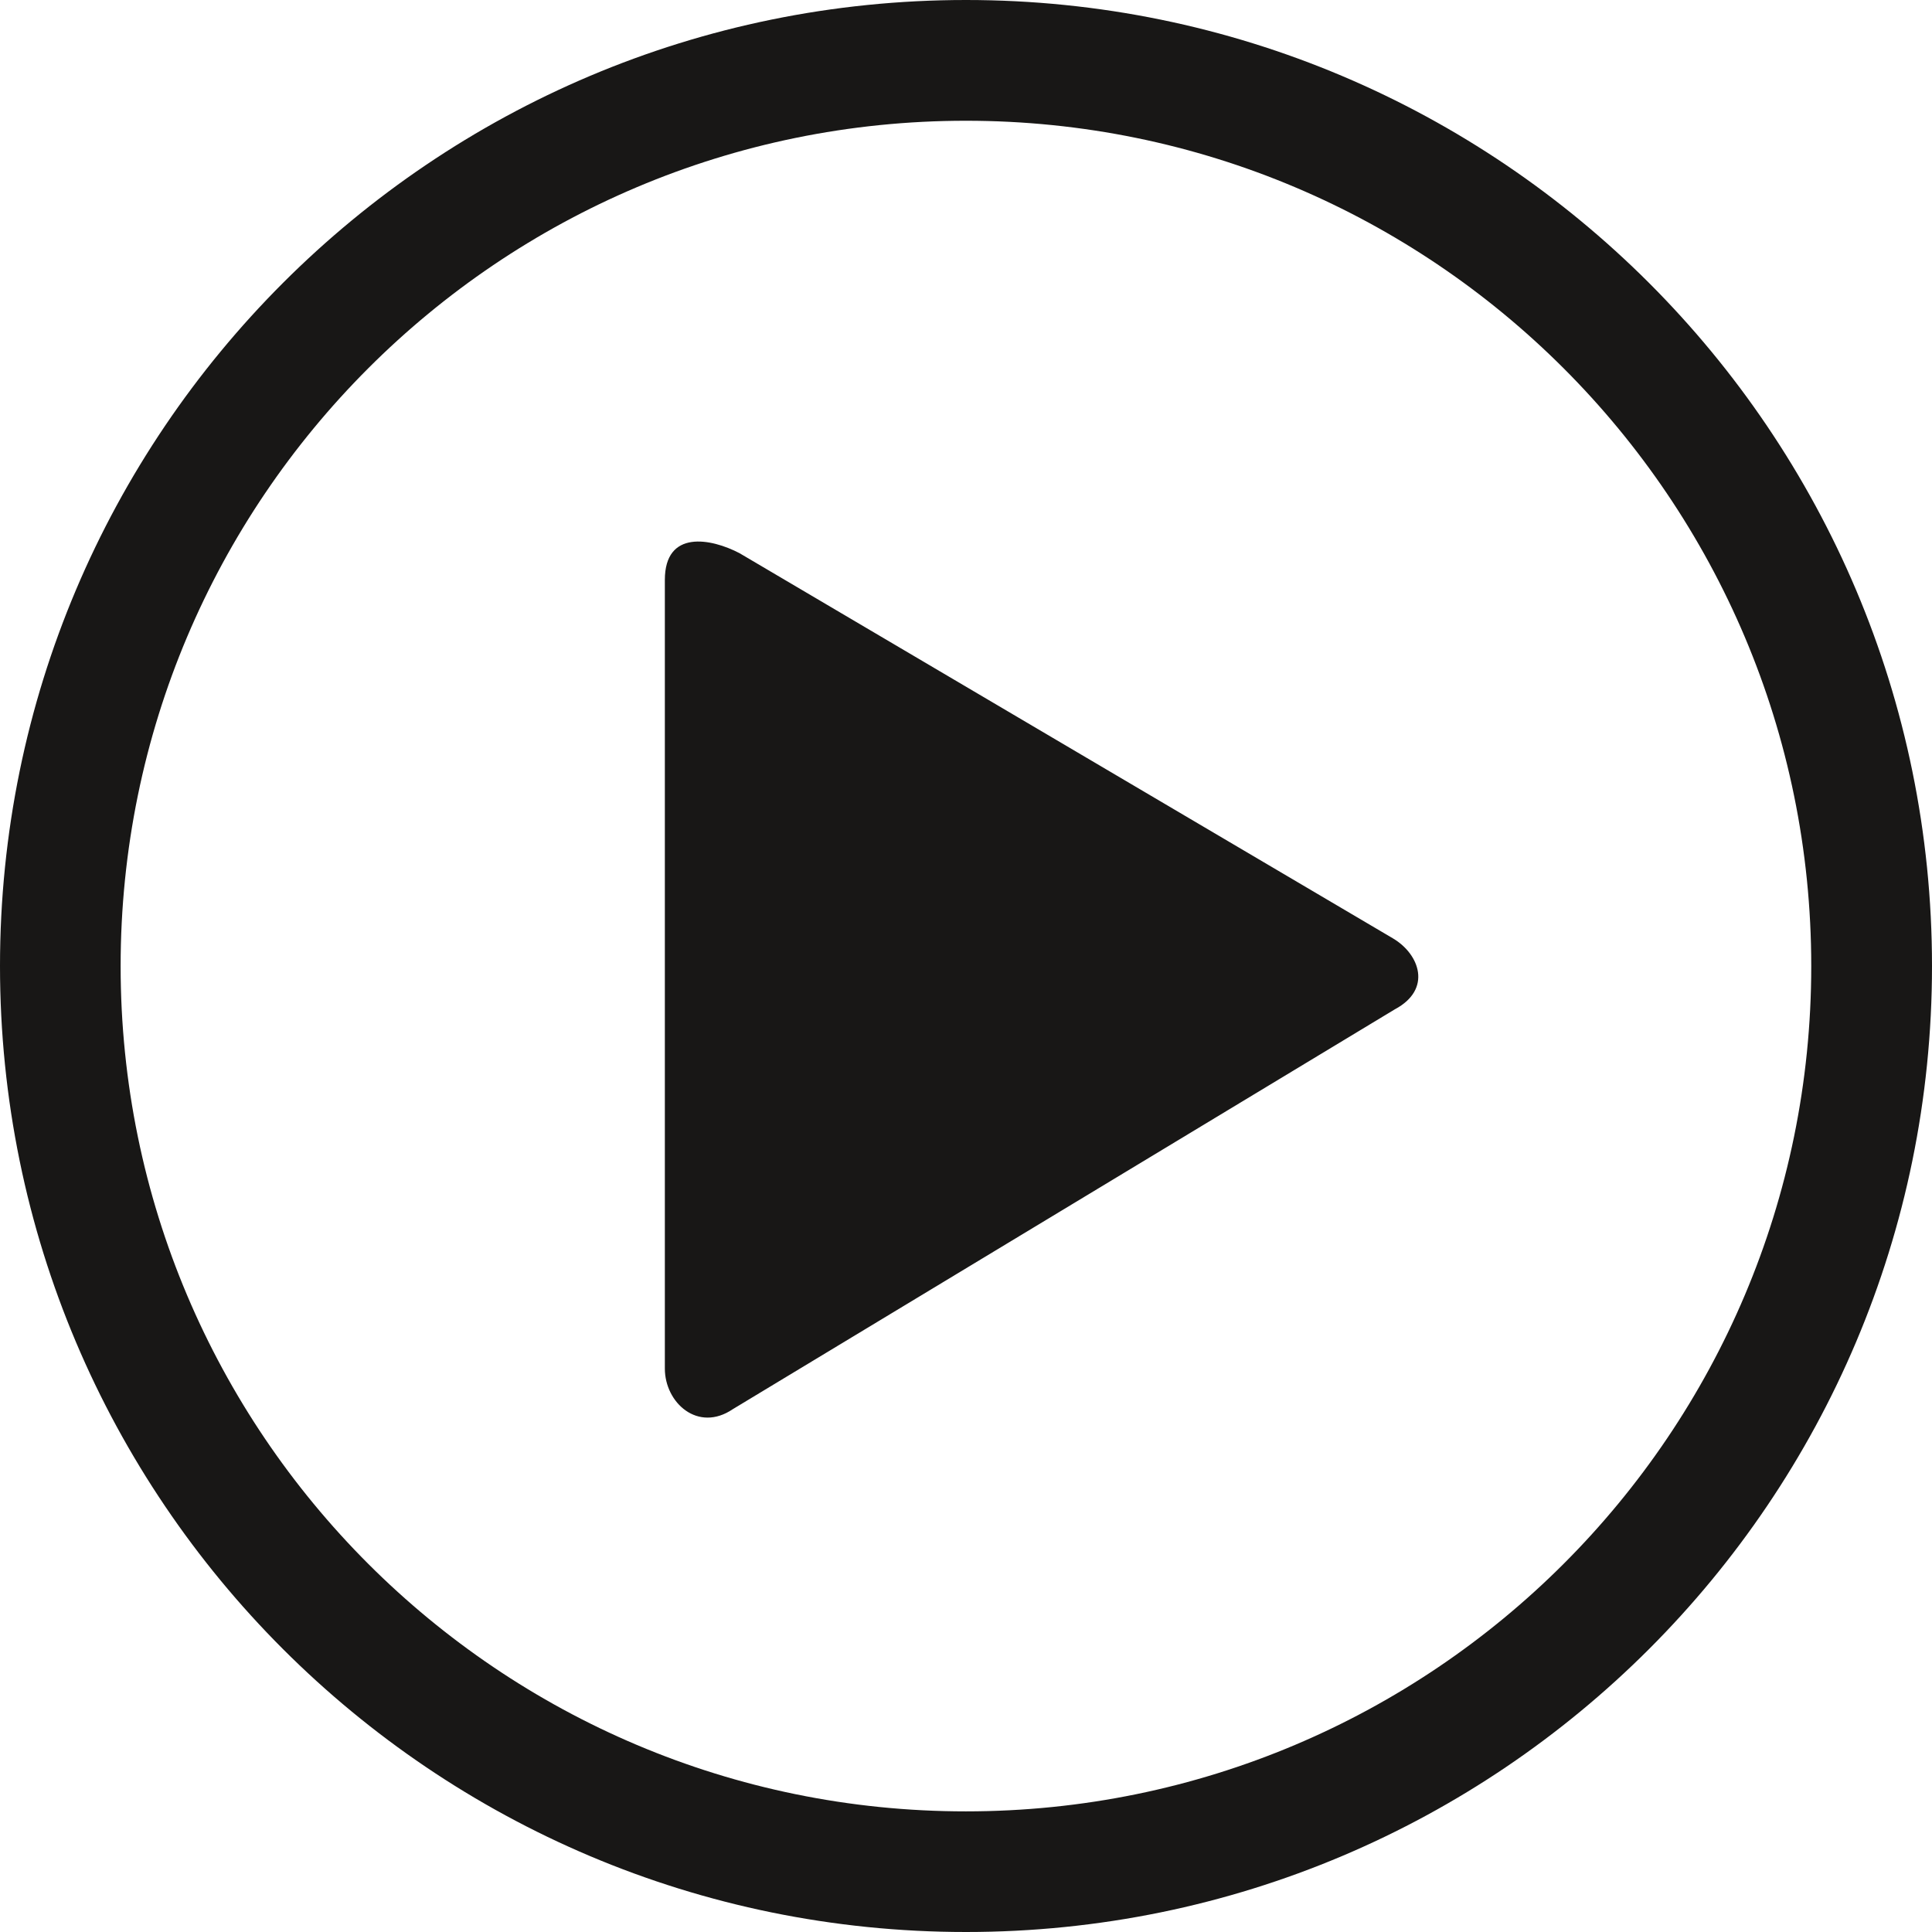
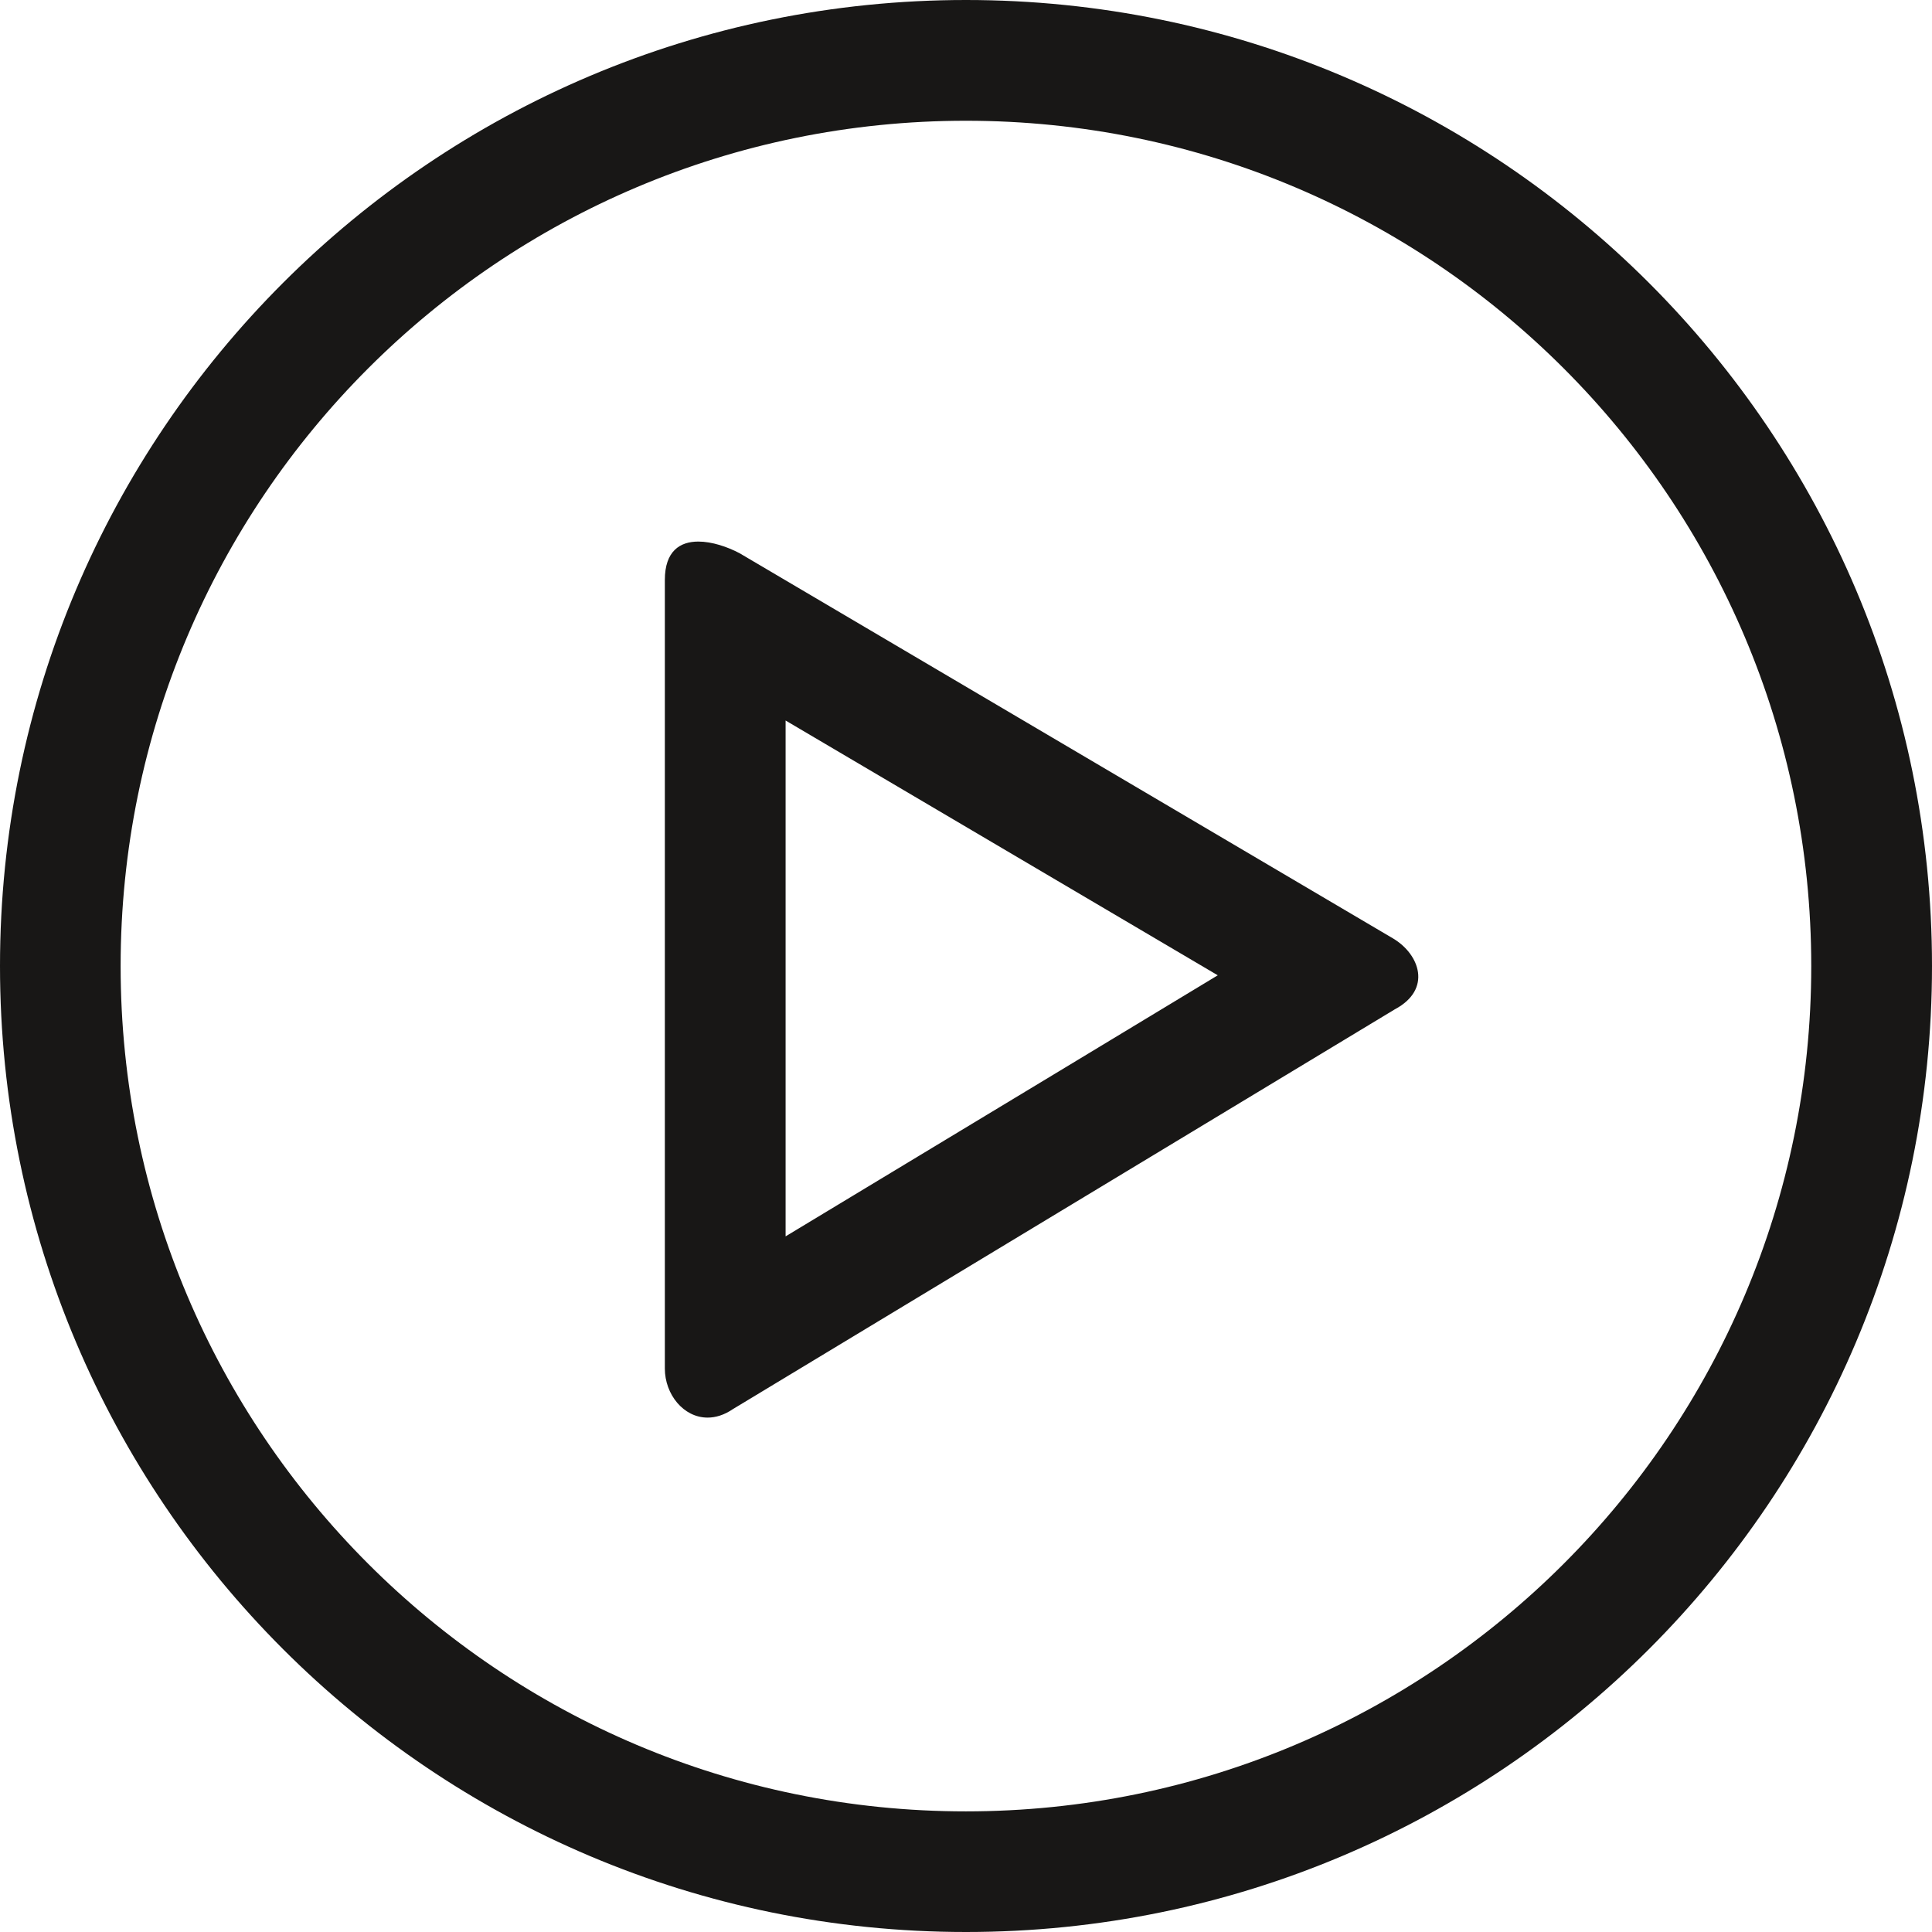
<svg xmlns="http://www.w3.org/2000/svg" version="1.1" id="Ebene_1" x="0px" y="0px" width="16px" height="16px" viewBox="0 0 16 16" enable-background="new 0 0 16 16" xml:space="preserve">
-   <path fill-rule="evenodd" clip-rule="evenodd" fill="#181716" d="M5.506,4.803c0,1.415,0,5.023,0,6.531  c0,0.283,0.274,0.532,0.563,0.336c1.262-0.762,4.296-2.595,5.482-3.311c0.312-0.166,0.205-0.457-0.014-0.587  C10.359,7.078,7.411,5.34,6.124,4.581C5.889,4.458,5.506,4.384,5.506,4.803z" />
+   <g>
+     <path fill="#181716" d="M6.506,5.967L8.46,7.119l1.625,0.958l-1.373,0.83l-2.206,1.332V5.967 M5.783,4.485   c-0.151,0-0.277,0.078-0.277,0.318c0,1.415,0,5.023,0,6.531c0,0.213,0.154,0.406,0.354,0.406c0.066,0,0.137-0.021,0.209-0.07   c1.262-0.762,4.296-2.595,5.482-3.311c0.312-0.166,0.205-0.457-0.014-0.587C10.359,7.078,7.411,5.34,6.124,4.581   C6.023,4.528,5.896,4.485,5.783,4.485L5.783,4.485z" />
+   </g>
  <path fill-rule="evenodd" clip-rule="evenodd" fill="#181716" d="M8,0C3.582,0,0,3.582,0,8s3.582,8,8,8s8-3.582,8-8S12.418,0,8,0z   M7.999,15.001c-3.866,0-7-3.134-7-7c0-3.867,3.134-7.001,7-7.001C11.866,1,15,4.134,15,8.001C15,11.867,11.866,15.001,7.999,15.001  z" />
</svg>
